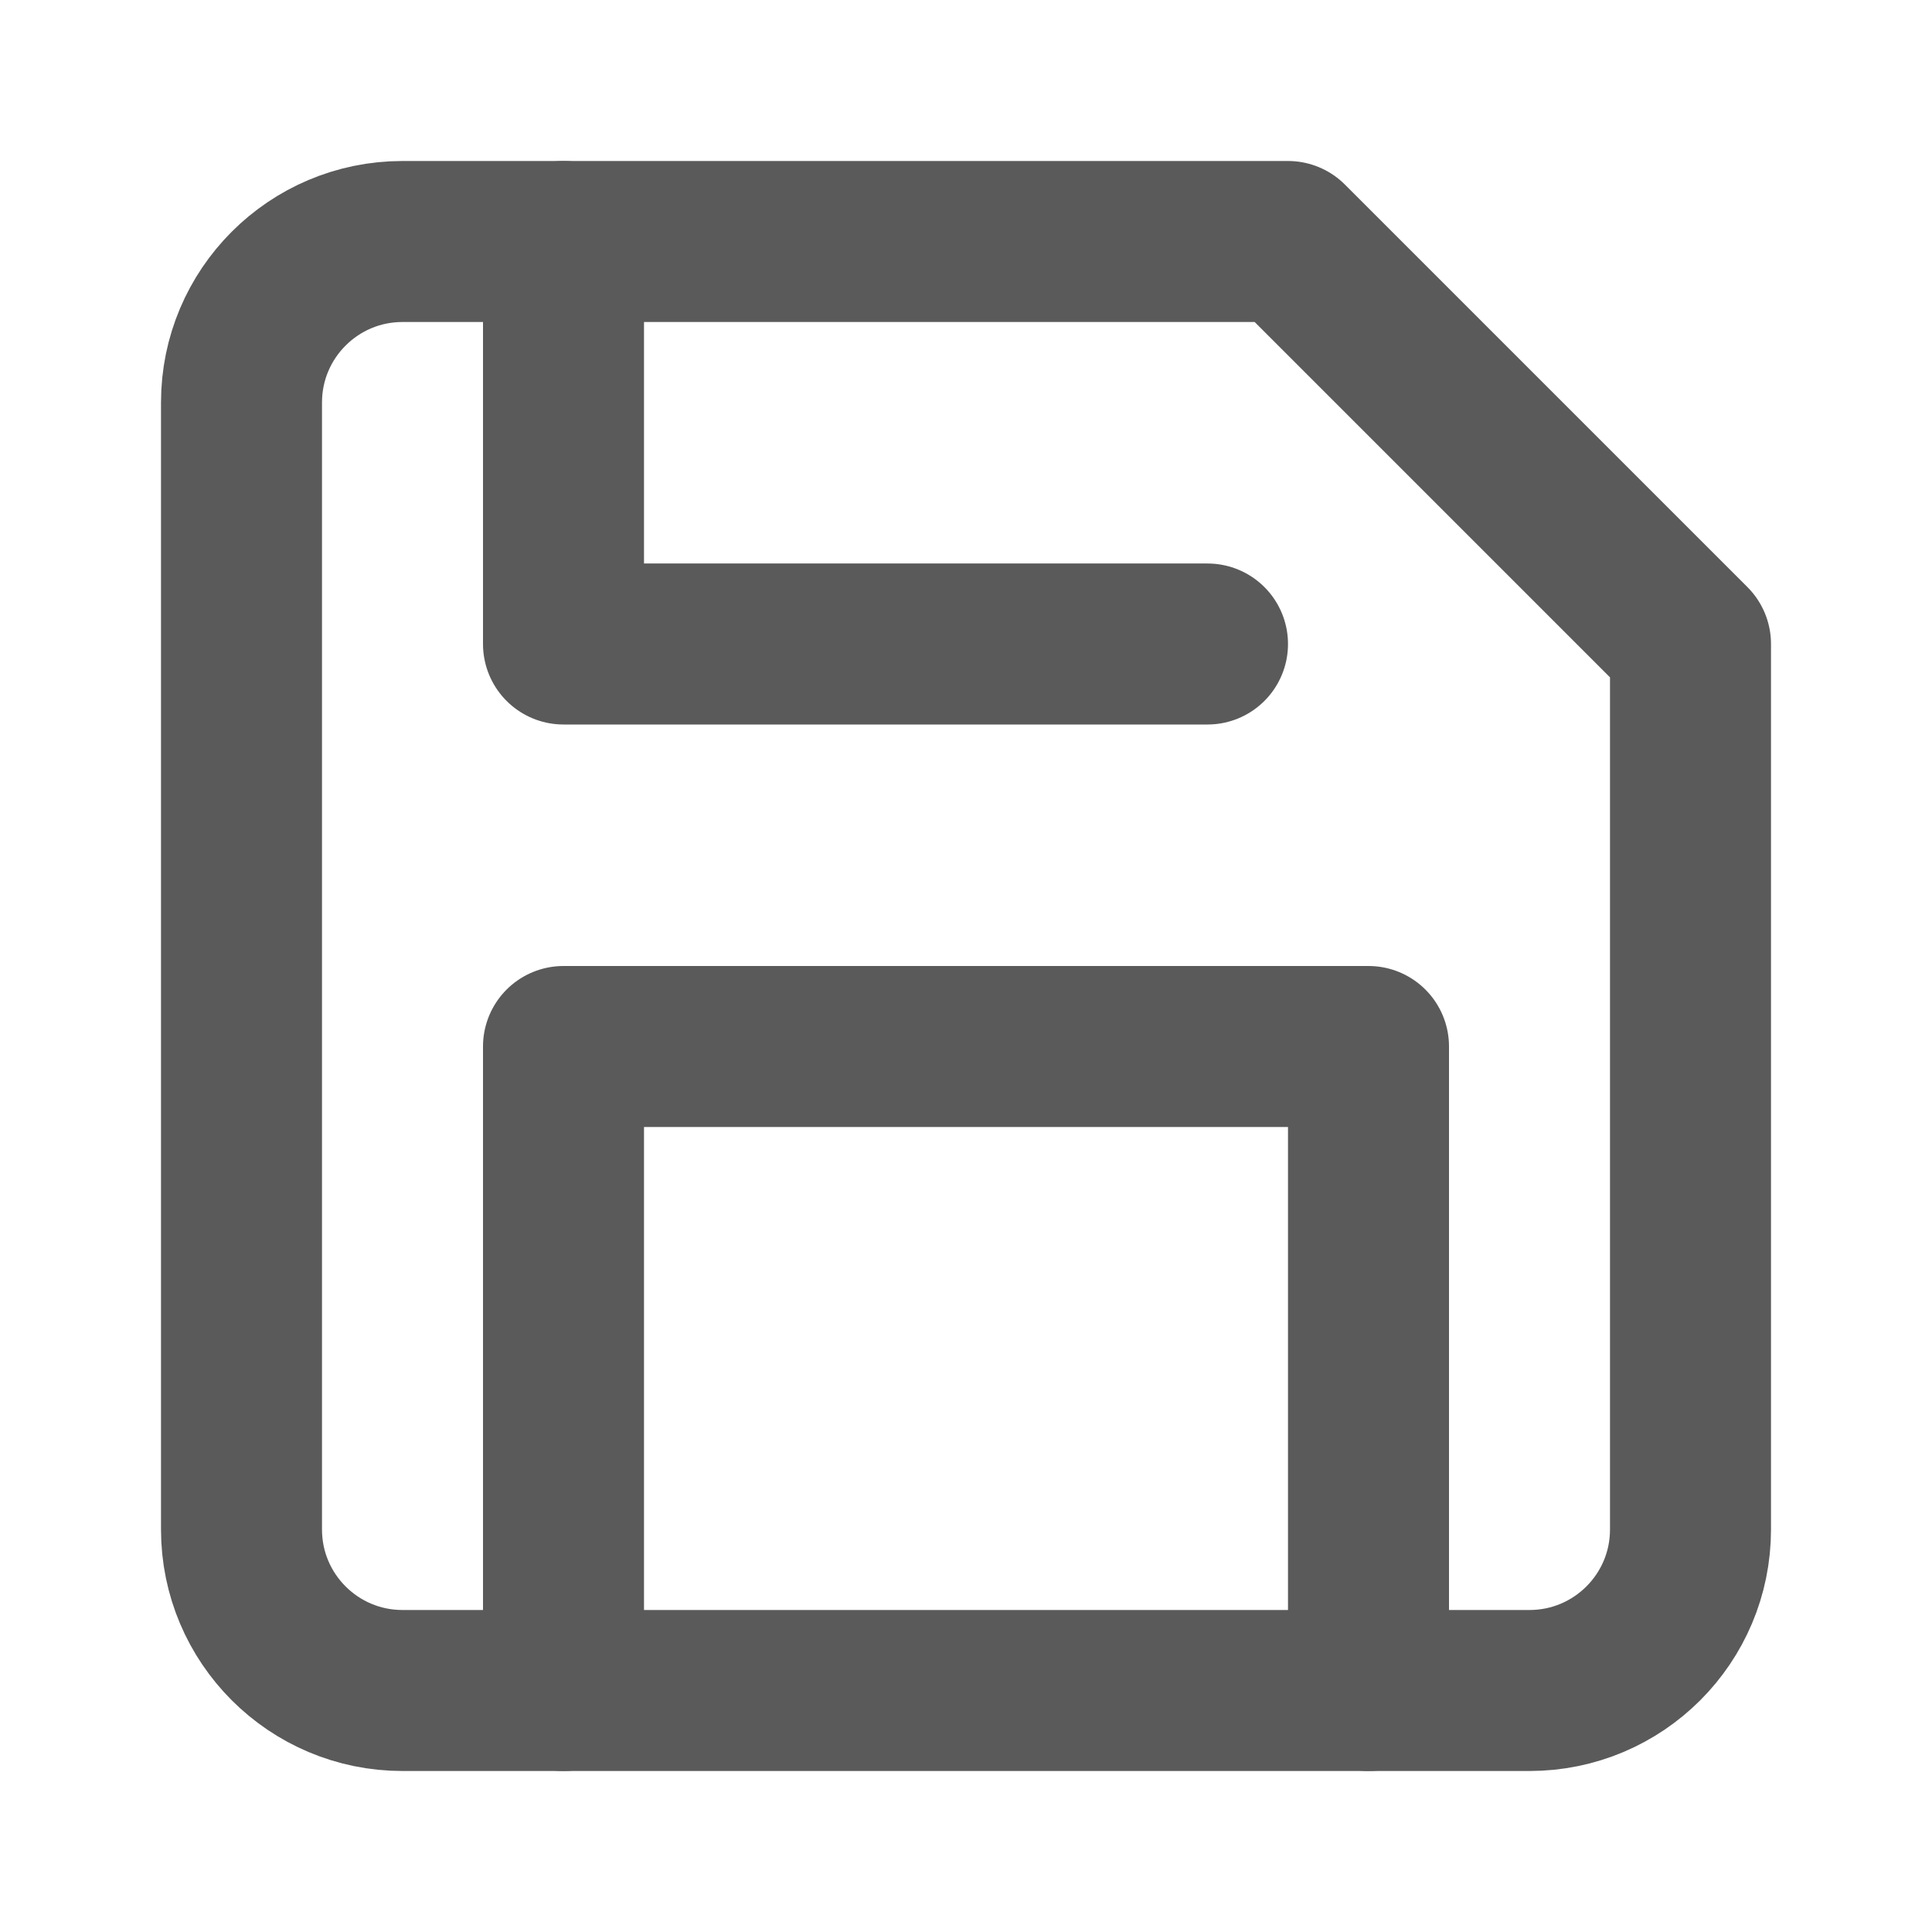
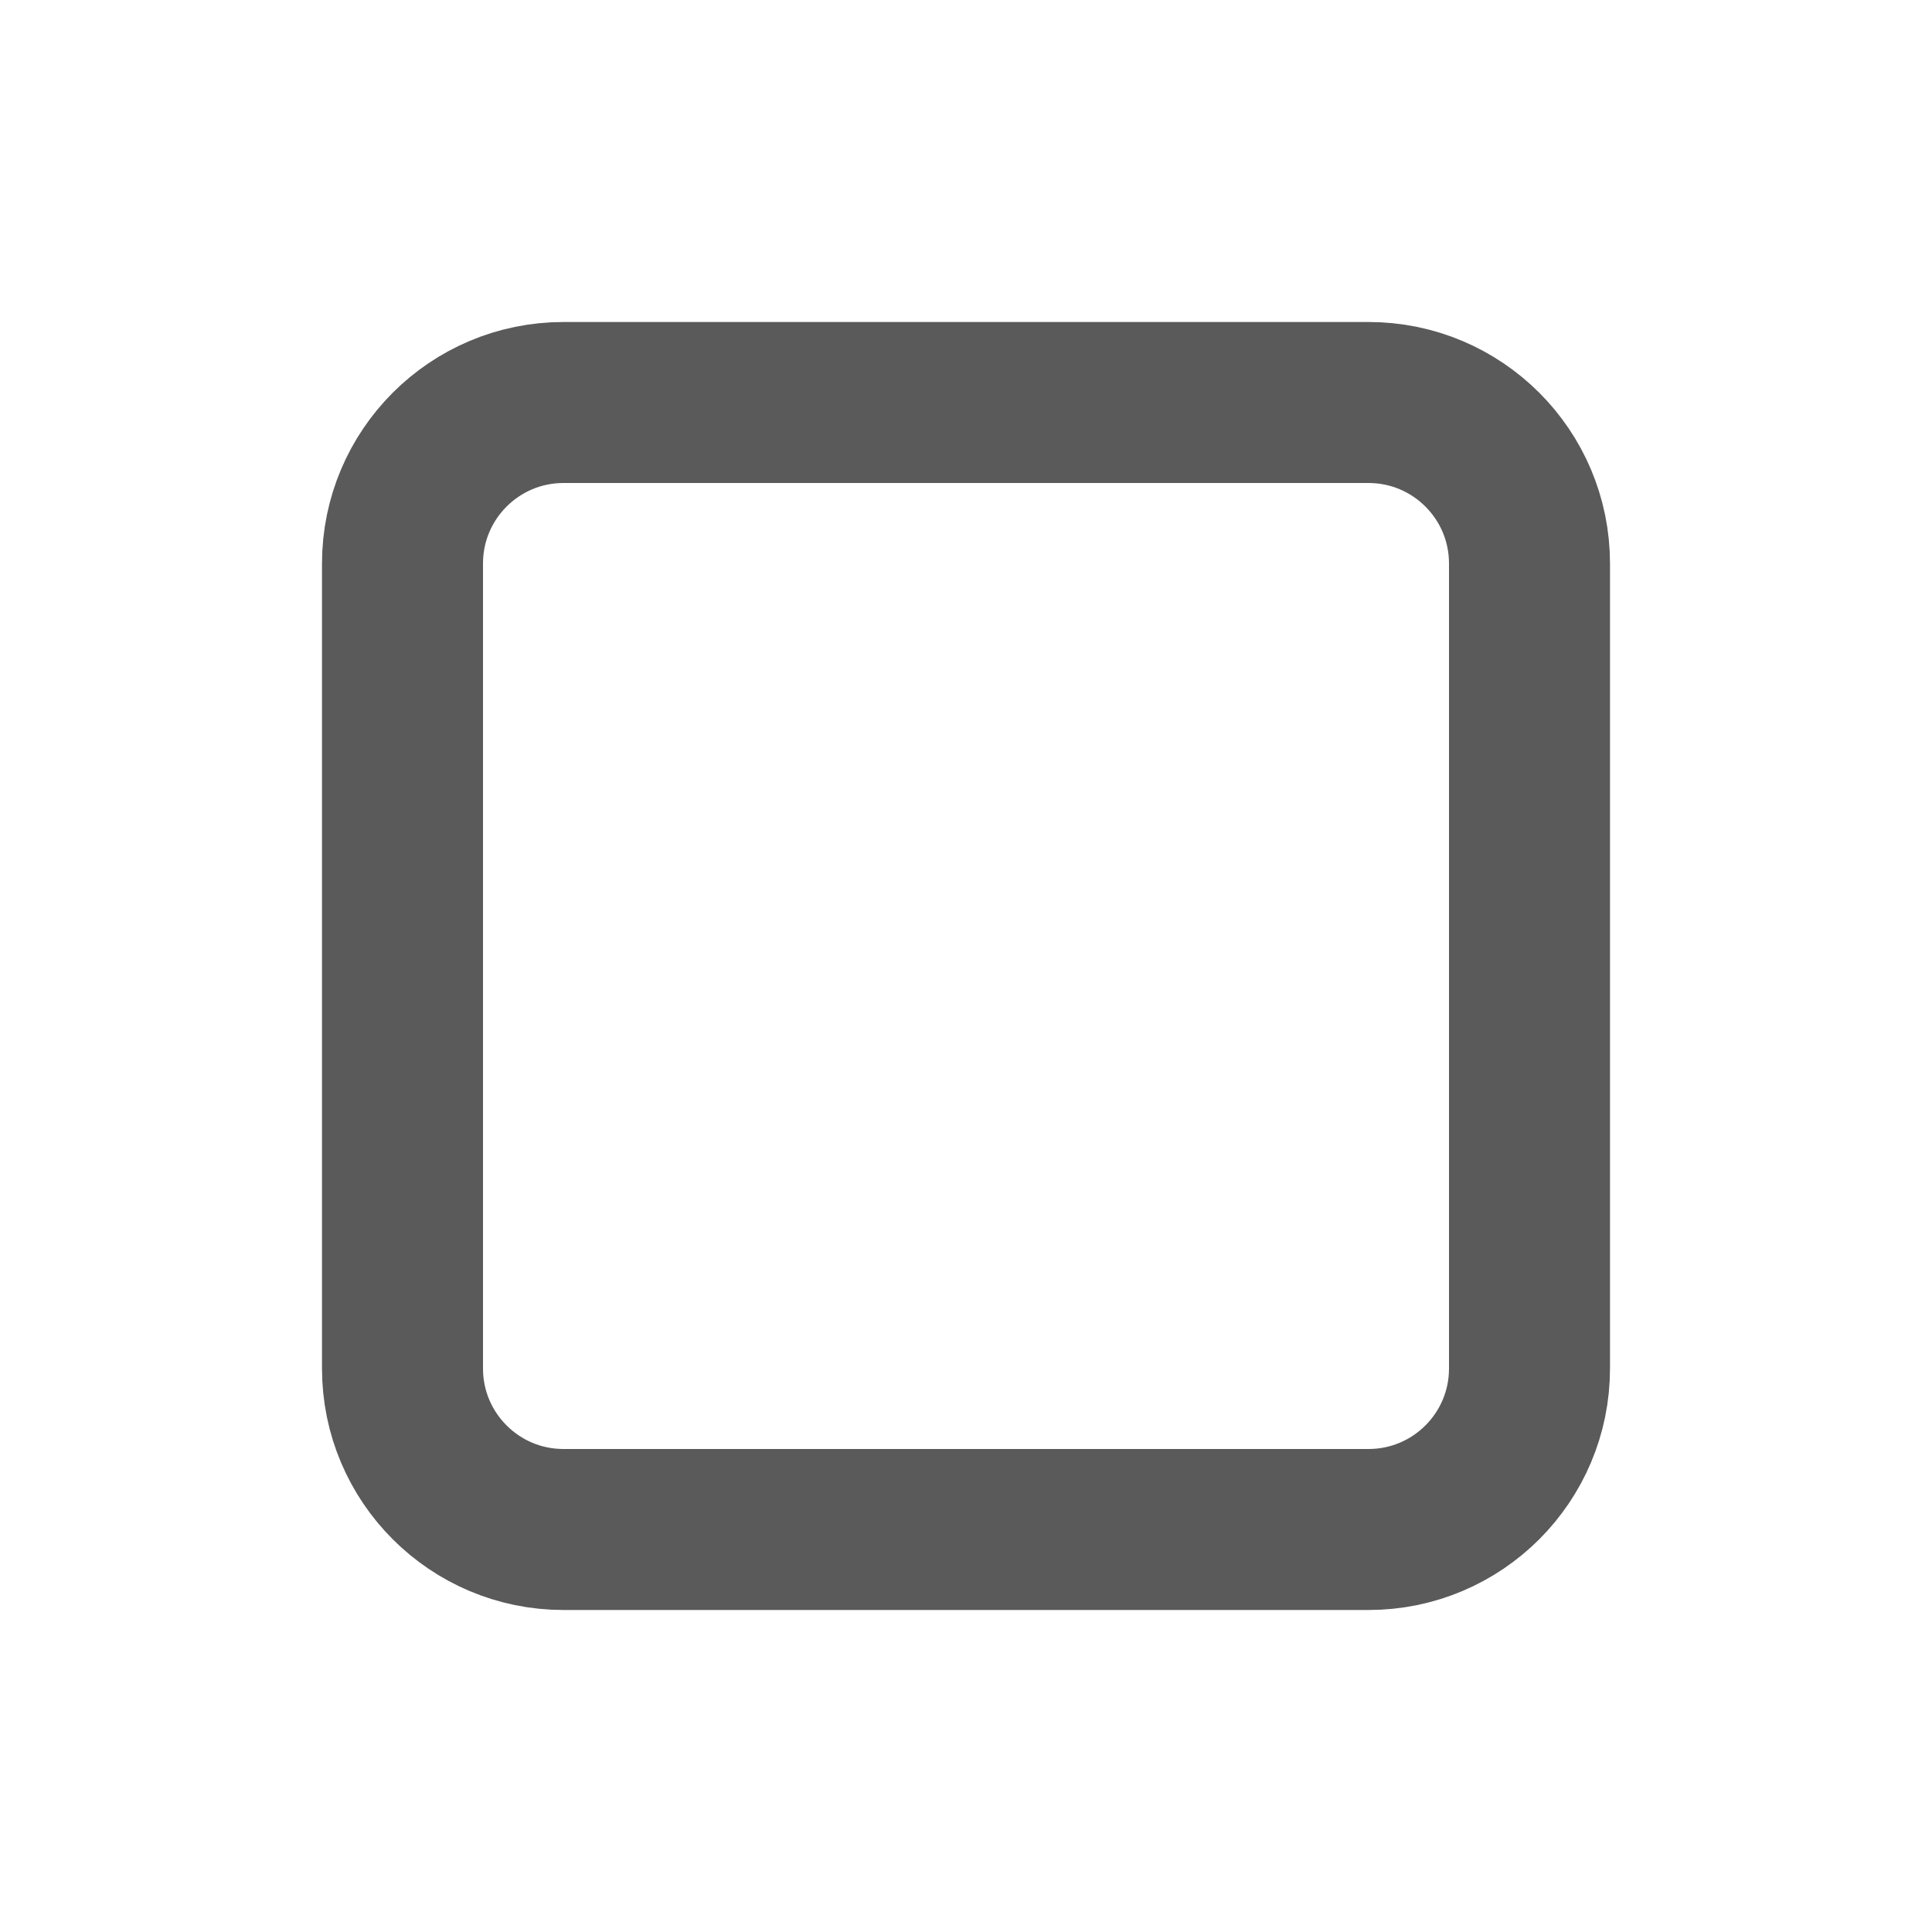
<svg xmlns="http://www.w3.org/2000/svg" width="24" height="24" viewBox="0 0 24 24" fill="none" stroke="#5A5A5A" stroke-width="2" stroke-linecap="round" stroke-linejoin="round">
-   <path d="M19 21H5a2 2 0 0 1-2-2V5a2 2 0 0 1 2-2h11l5 5v11a2 2 0 0 1-2 2z" />
-   <polyline points="17 21 17 13 7 13 7 21" />
-   <polyline points="7 3 7 8 15 8" />
+   <rect x="5" y="5" width="14" height="14" rx="2" />
</svg>
